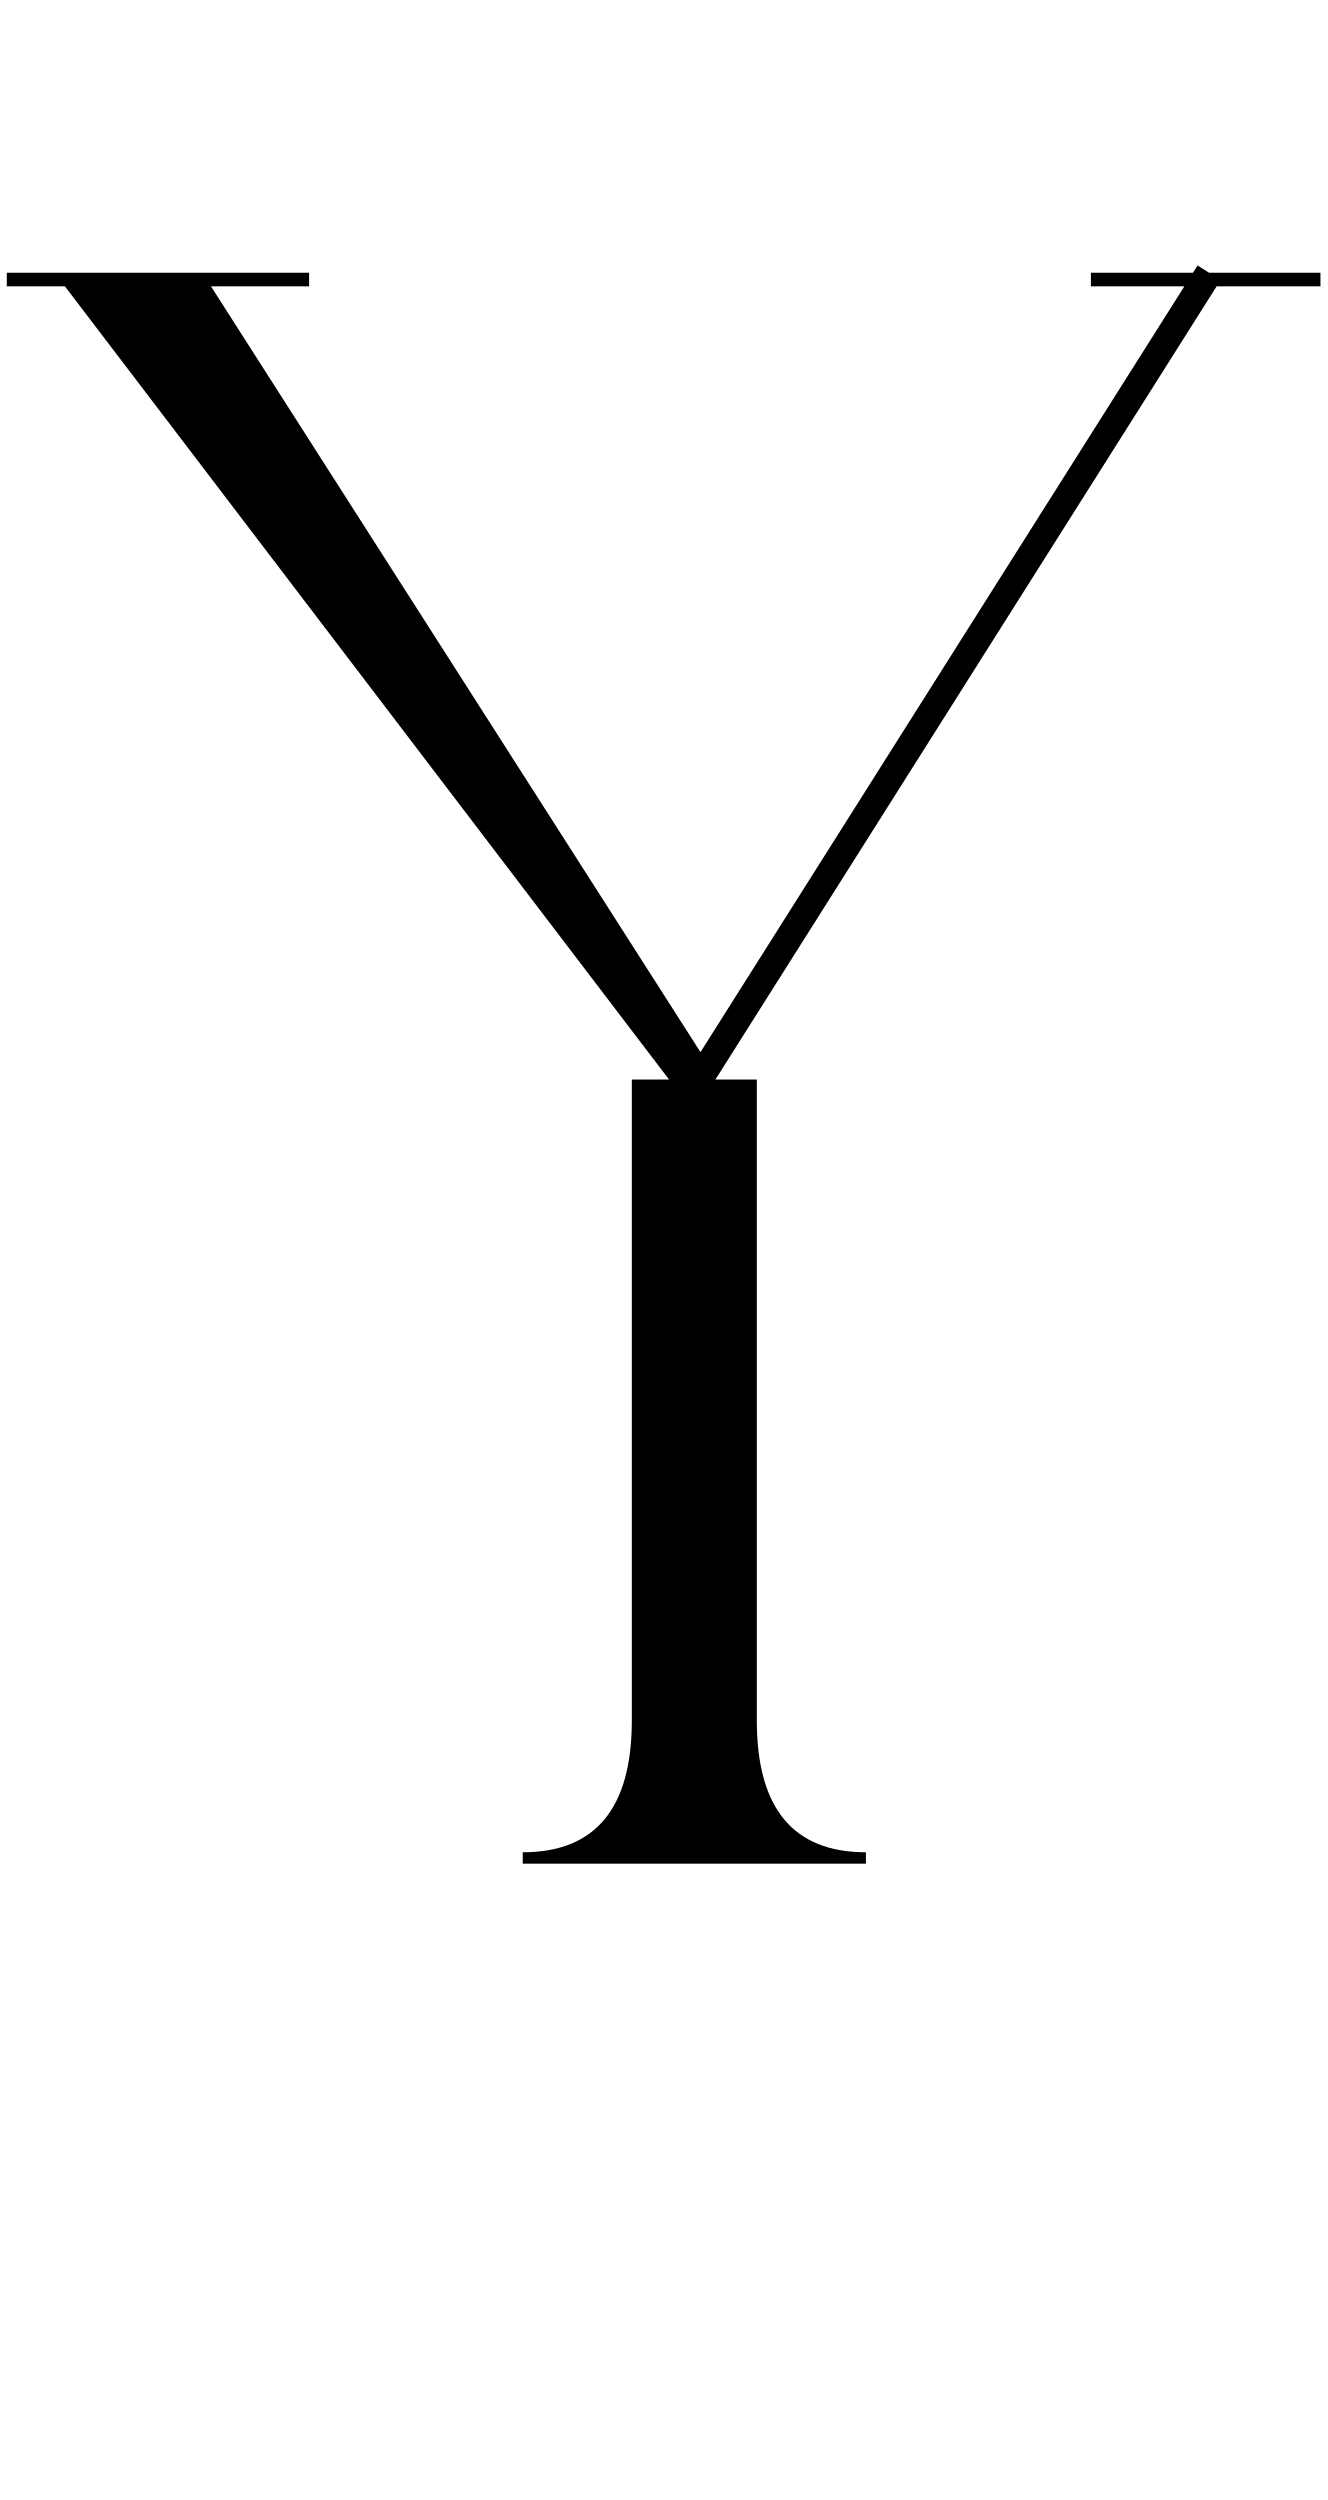
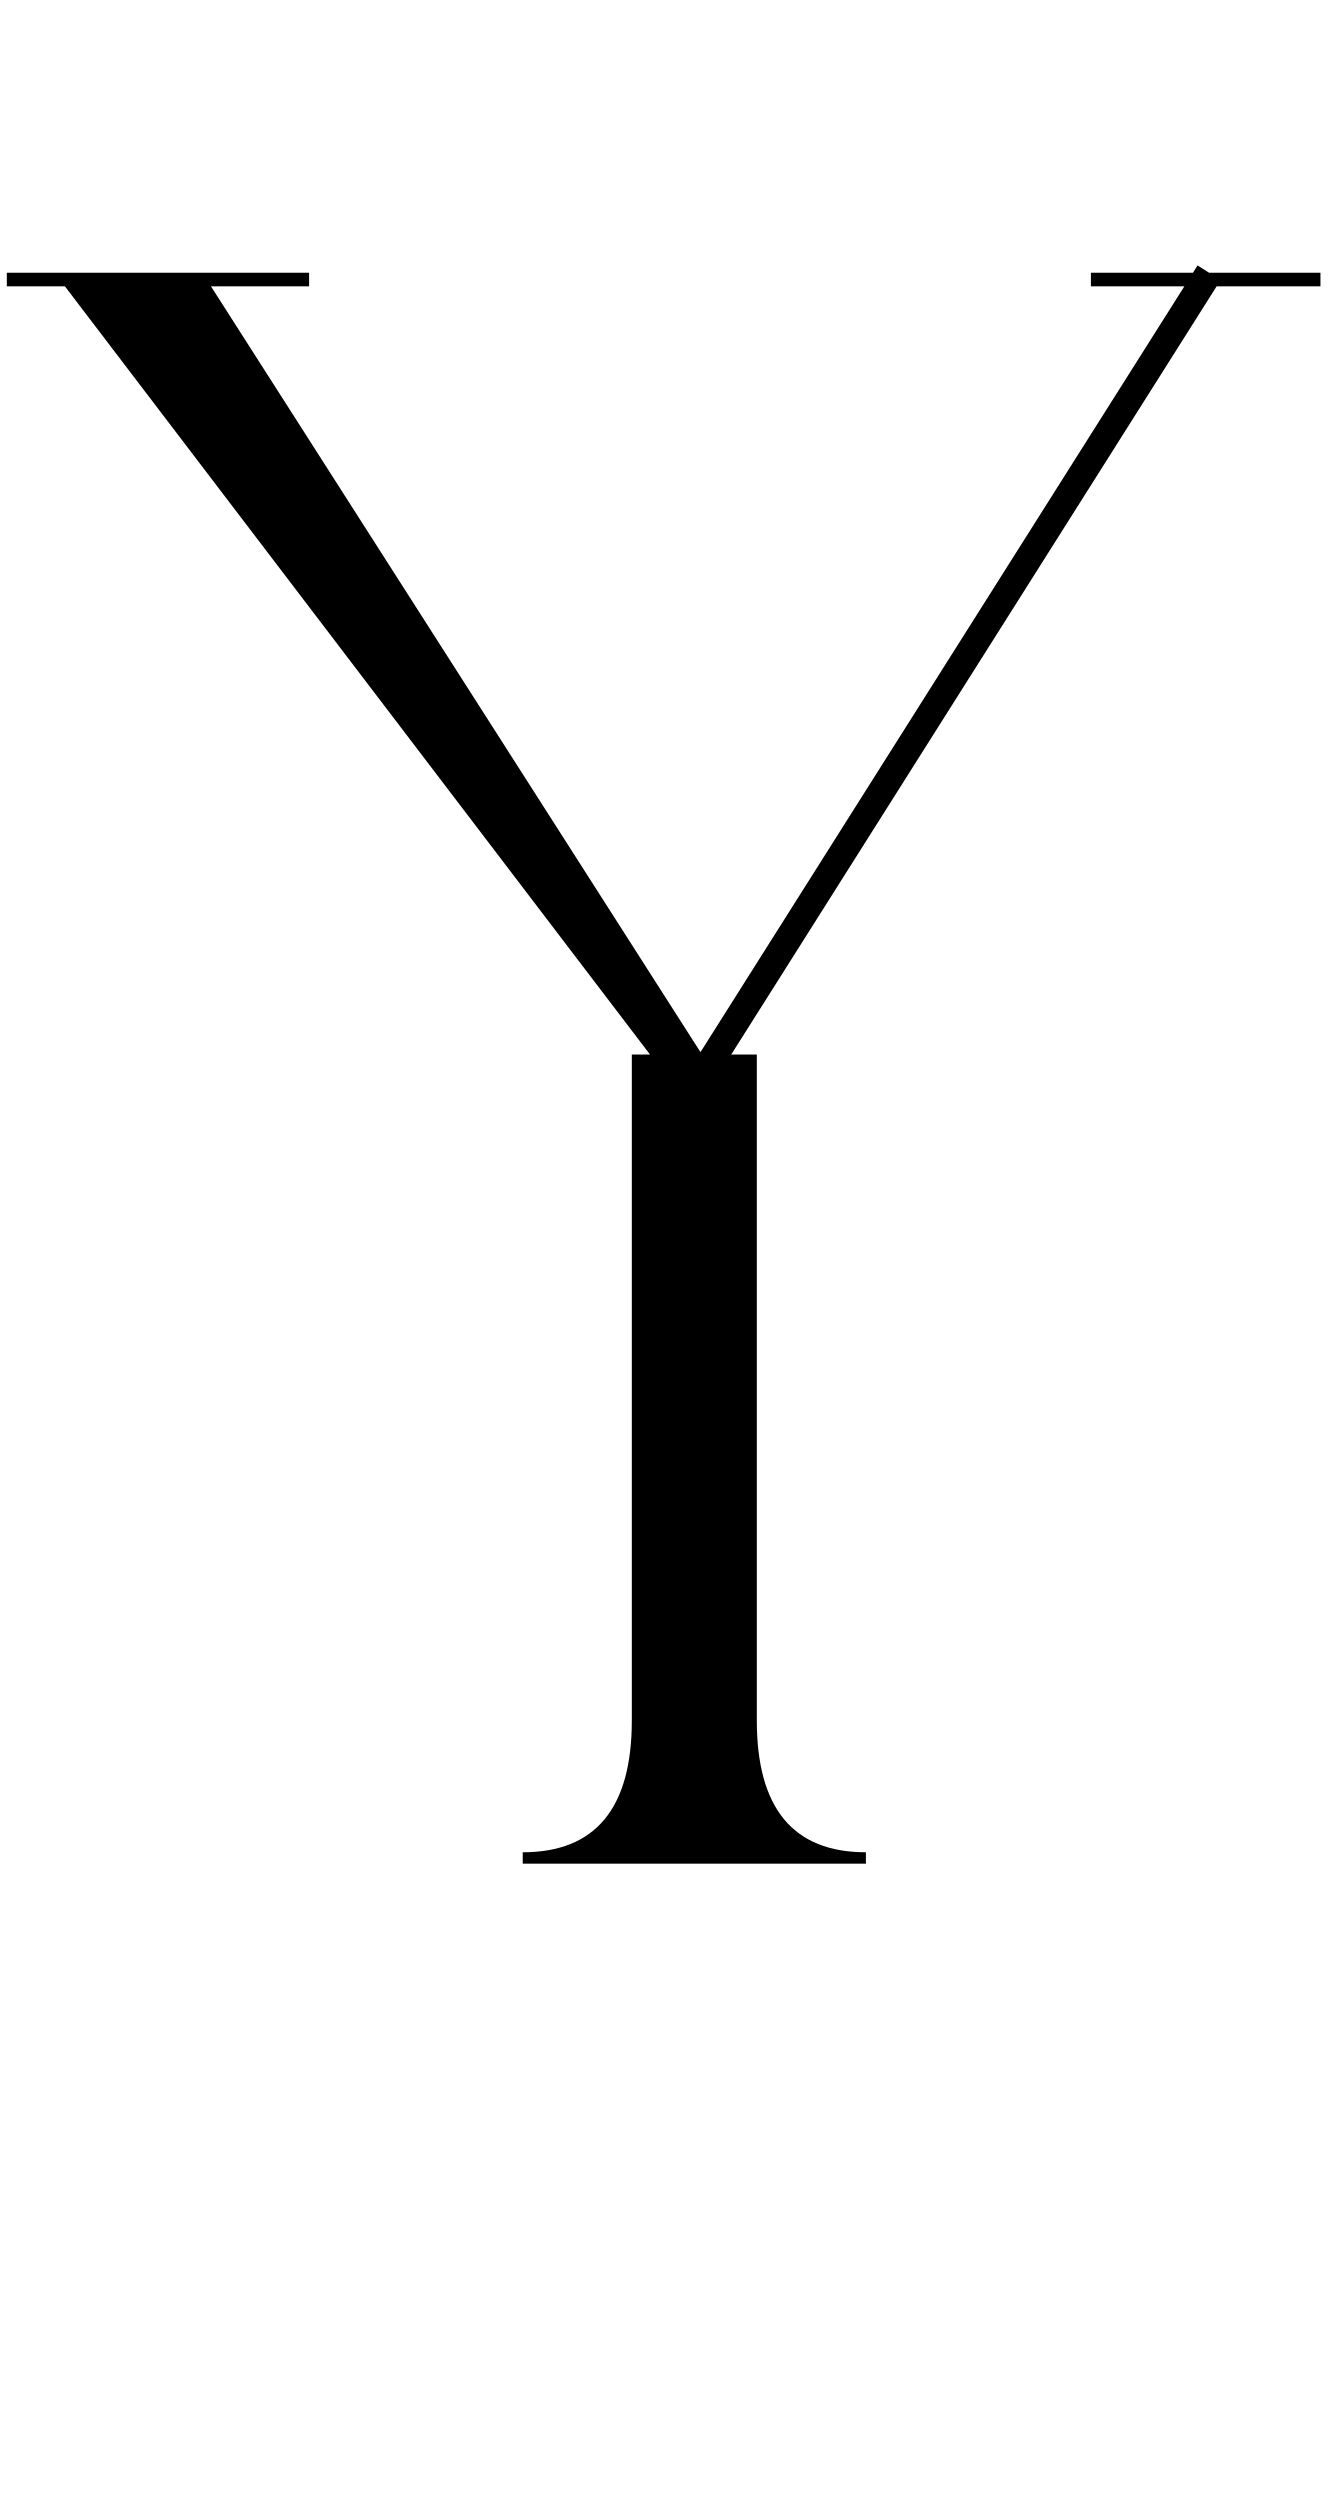
<svg xmlns="http://www.w3.org/2000/svg" viewBox="0 0 584 1100">
  <g transform="translate(0 820) scale(1 -1)">
-     <path d="M24.0 700.0 302.0 335.0 314.0 348.0 89.0 700.0H24.0ZM296.928 339.205 307.072 332.795 537.072 696.795 526.928 703.205 296.928 339.205ZM278.0 0.0H333.0V345.0H278.0V0.0ZM230.0 0.0H381.0V5.0Q333.0 5.0 333.0 63.0H278.0Q278.0 5.0 230.0 5.0V0.0ZM3.0 694.0H136.0V700.0H3.0V694.0ZM480.0 694.0H581.0V700.0H480.0V694.0Z" fill="black" fill-rule="nonzero" />
+     <path d="M24.0 700.0 302.0 335.0 314.0 348.0 89.0 700.0H24.0ZM296.928 339.205 307.072 332.795 537.072 696.795 526.928 703.205 296.928 339.205ZM278.0 0.0H333.0V356.0H278.0V0.0ZM230.0 0.0H381.0V5.0Q333.0 5.0 333.0 63.0H278.0Q278.0 5.0 230.0 5.0V0.0ZM3.0 694.0H136.0V700.0H3.0V694.0ZM480.0 694.0H581.0V700.0H480.0V694.0Z" fill="black" fill-rule="nonzero" />
  </g>
</svg>
